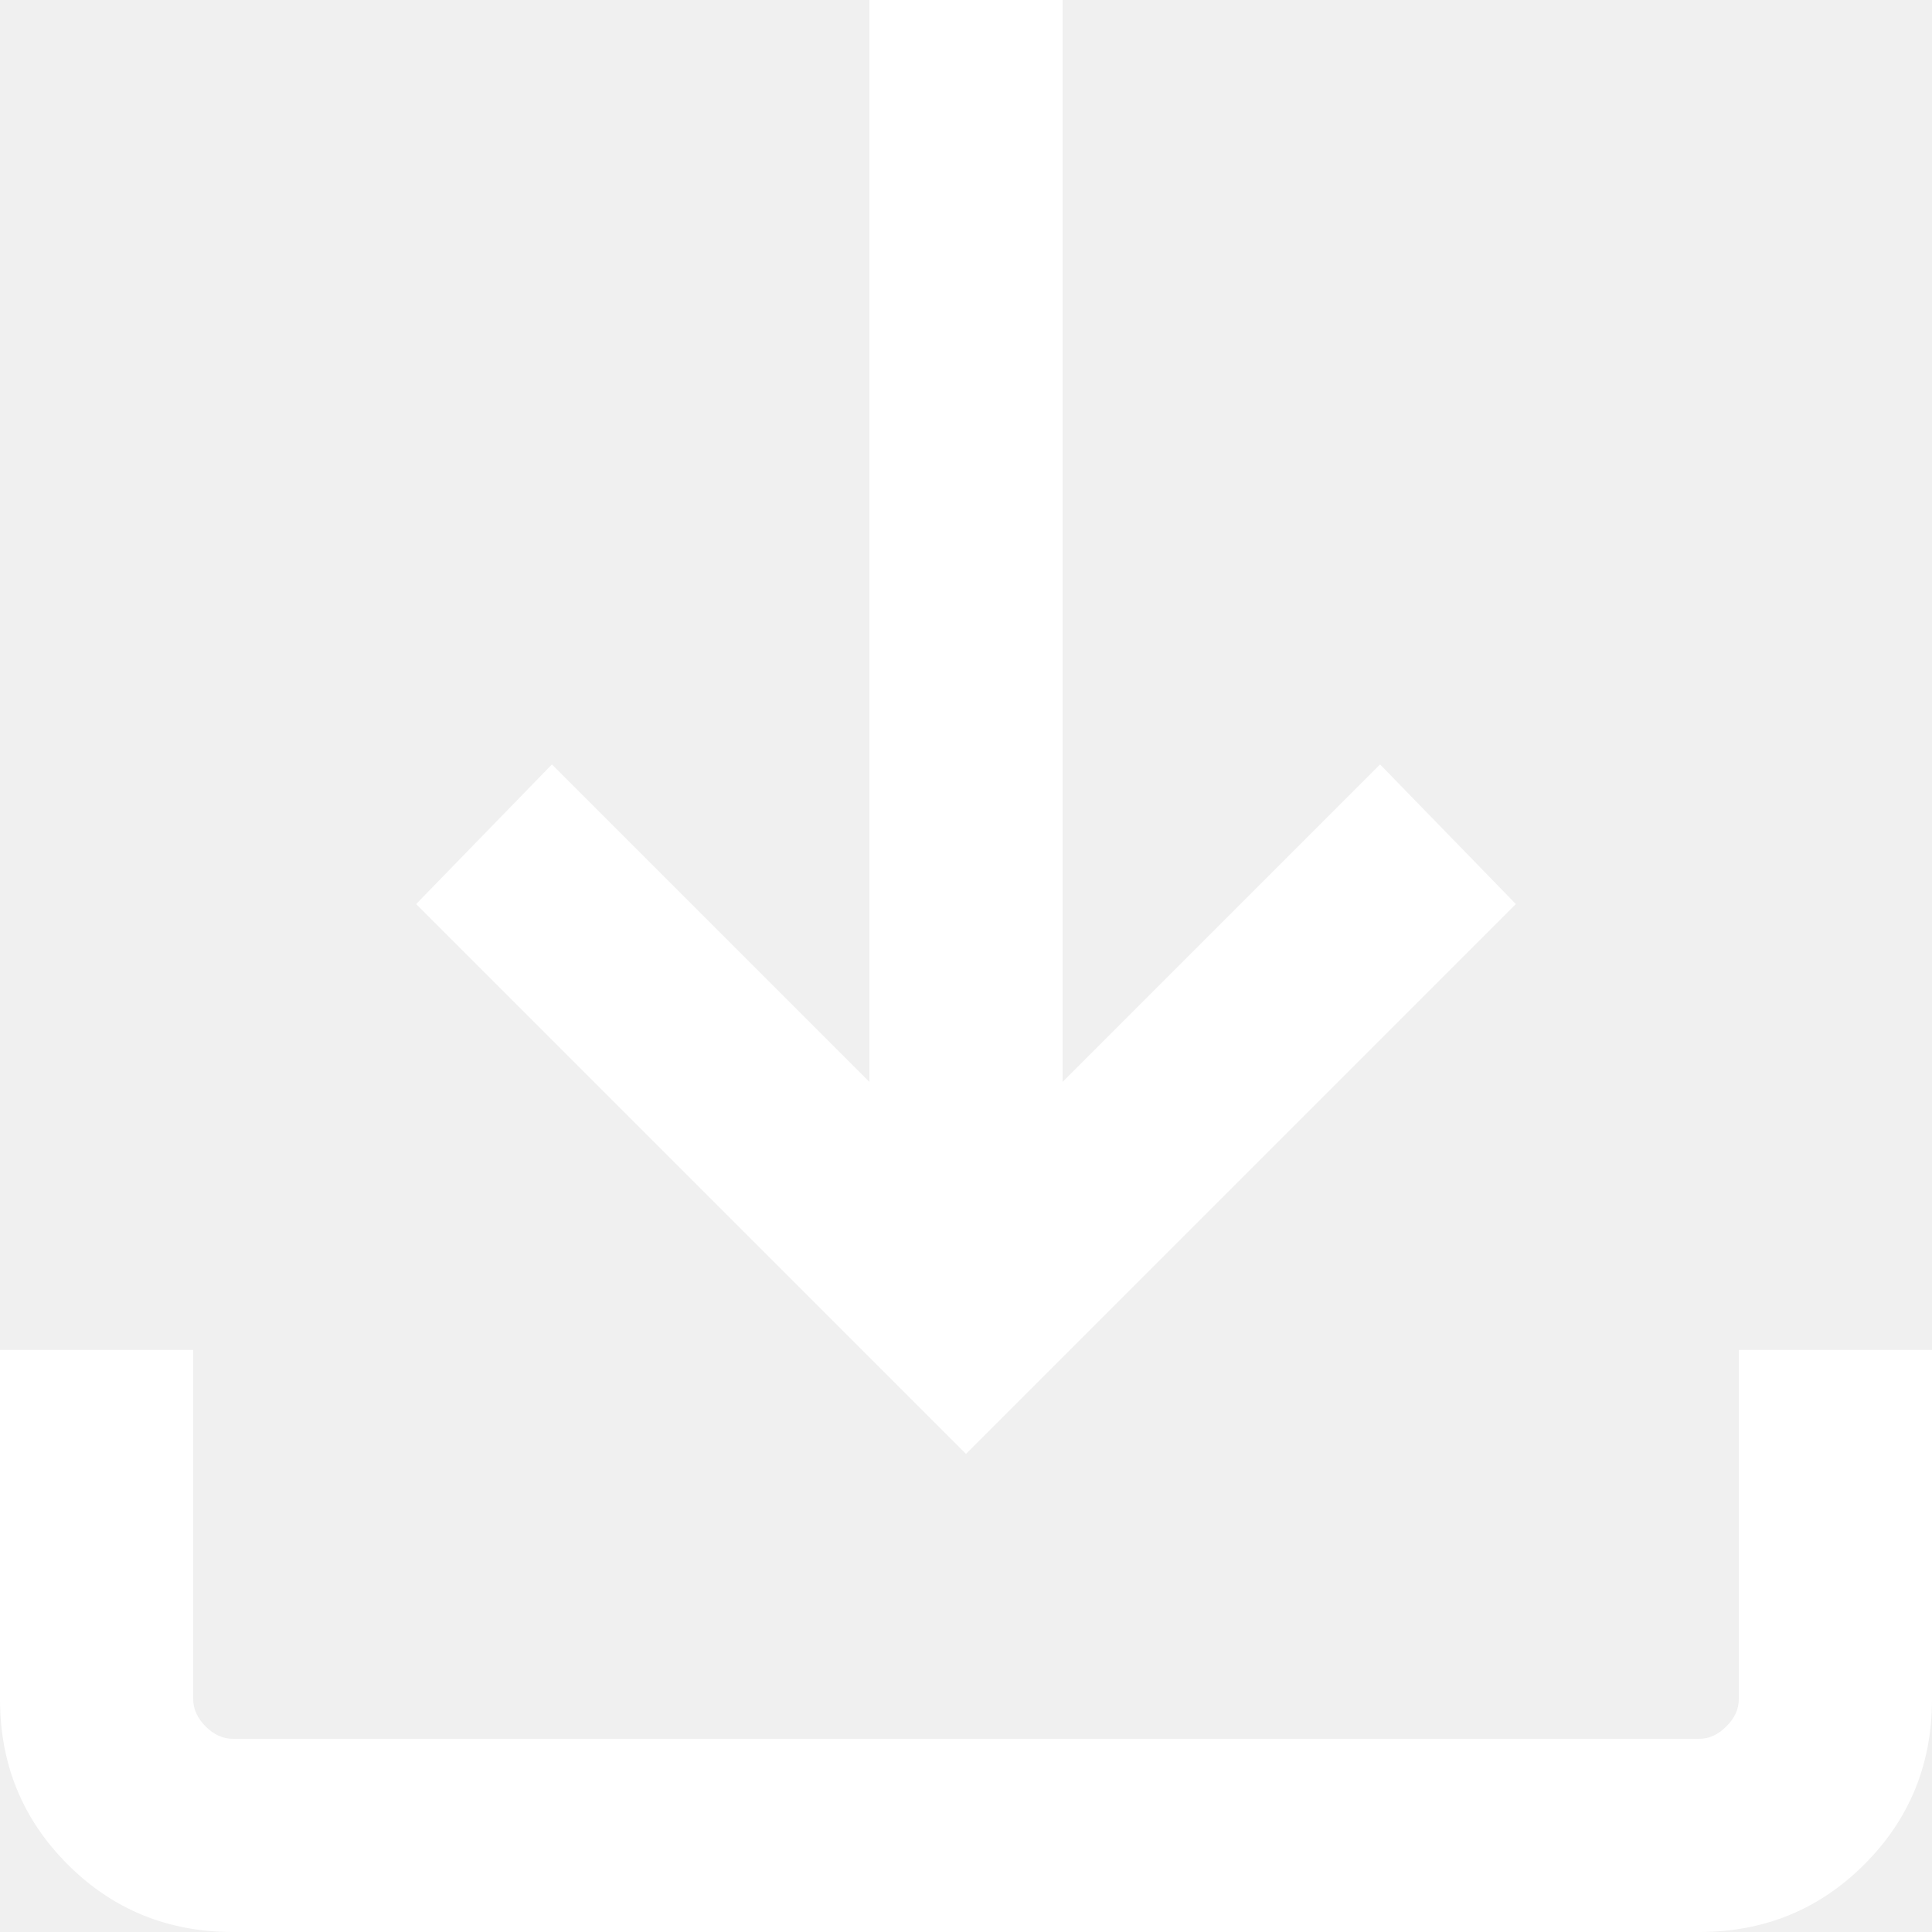
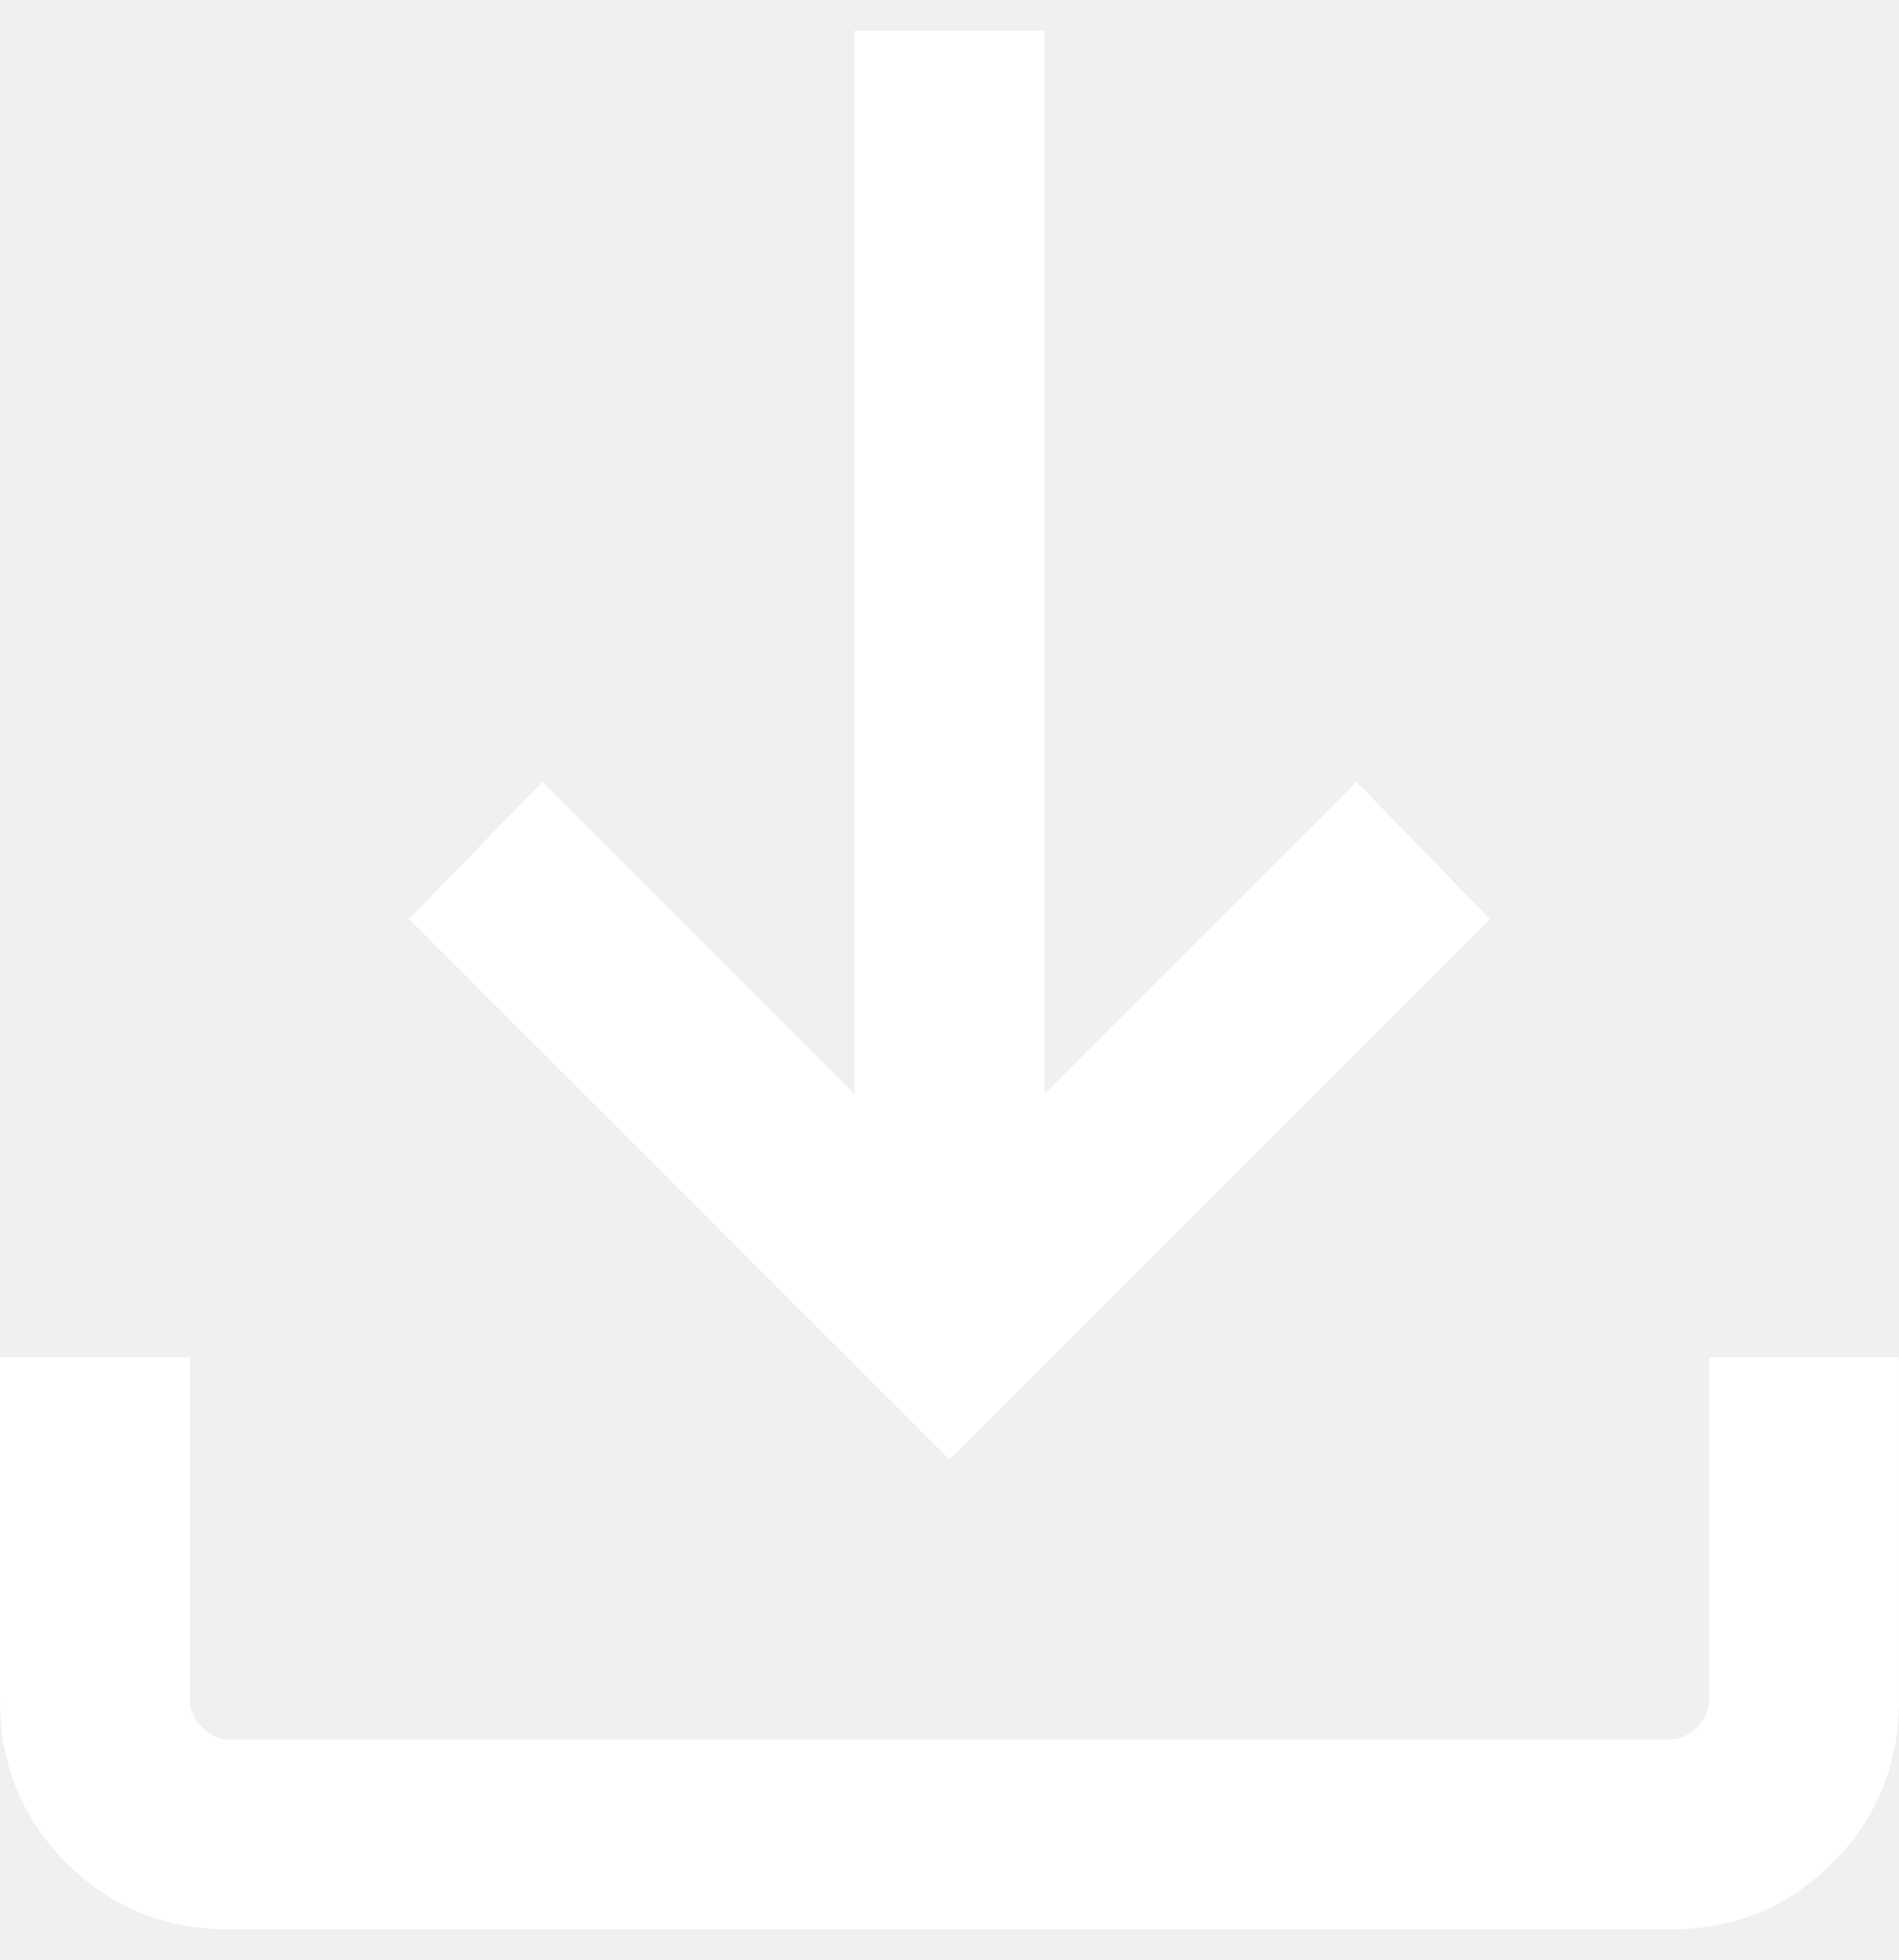
- <svg xmlns="http://www.w3.org/2000/svg" width="18" height="18" viewBox="0 0 18 18" fill="none">
-   <path d="M9 13.546L3.877 8.423L5.142 7.122L8.1 10.08V0H9.9V10.08L12.858 7.122L14.123 8.423L9 13.546ZM2.169 18C1.563 18 1.05 17.79 0.63 17.37C0.21 16.95 0 16.437 0 15.831V12.577H1.8V15.831C1.8 15.923 1.839 16.008 1.915 16.084C1.992 16.162 2.077 16.2 2.169 16.2H15.831C15.923 16.2 16.008 16.162 16.084 16.084C16.162 16.008 16.2 15.923 16.2 15.831V12.577H18V15.831C18 16.437 17.79 16.95 17.37 17.37C16.95 17.79 16.437 18 15.831 18H2.169Z" fill="white" />
+ <svg xmlns="http://www.w3.org/2000/svg" width="31" height="32" viewBox="0 0 31 32" fill="none">
+   <path d="M15.5 23.83L6.677 15.006L8.855 12.765L13.95 17.86V0.5H17.05V17.86L22.145 12.765L24.323 15.006L15.5 23.83ZM3.736 31.5C2.692 31.5 1.808 31.138 1.085 30.415C0.362 29.692 0 28.808 0 27.764V22.16H3.1V27.764C3.1 27.923 3.166 28.069 3.299 28.201C3.431 28.334 3.577 28.4 3.736 28.4H27.264C27.423 28.4 27.569 28.334 27.701 28.201C27.834 28.069 27.9 27.923 27.9 27.764V22.16H31V27.764C31 28.808 30.638 29.692 29.915 30.415C29.192 31.138 28.308 31.5 27.264 31.5H3.736Z" fill="white" />
</svg>
